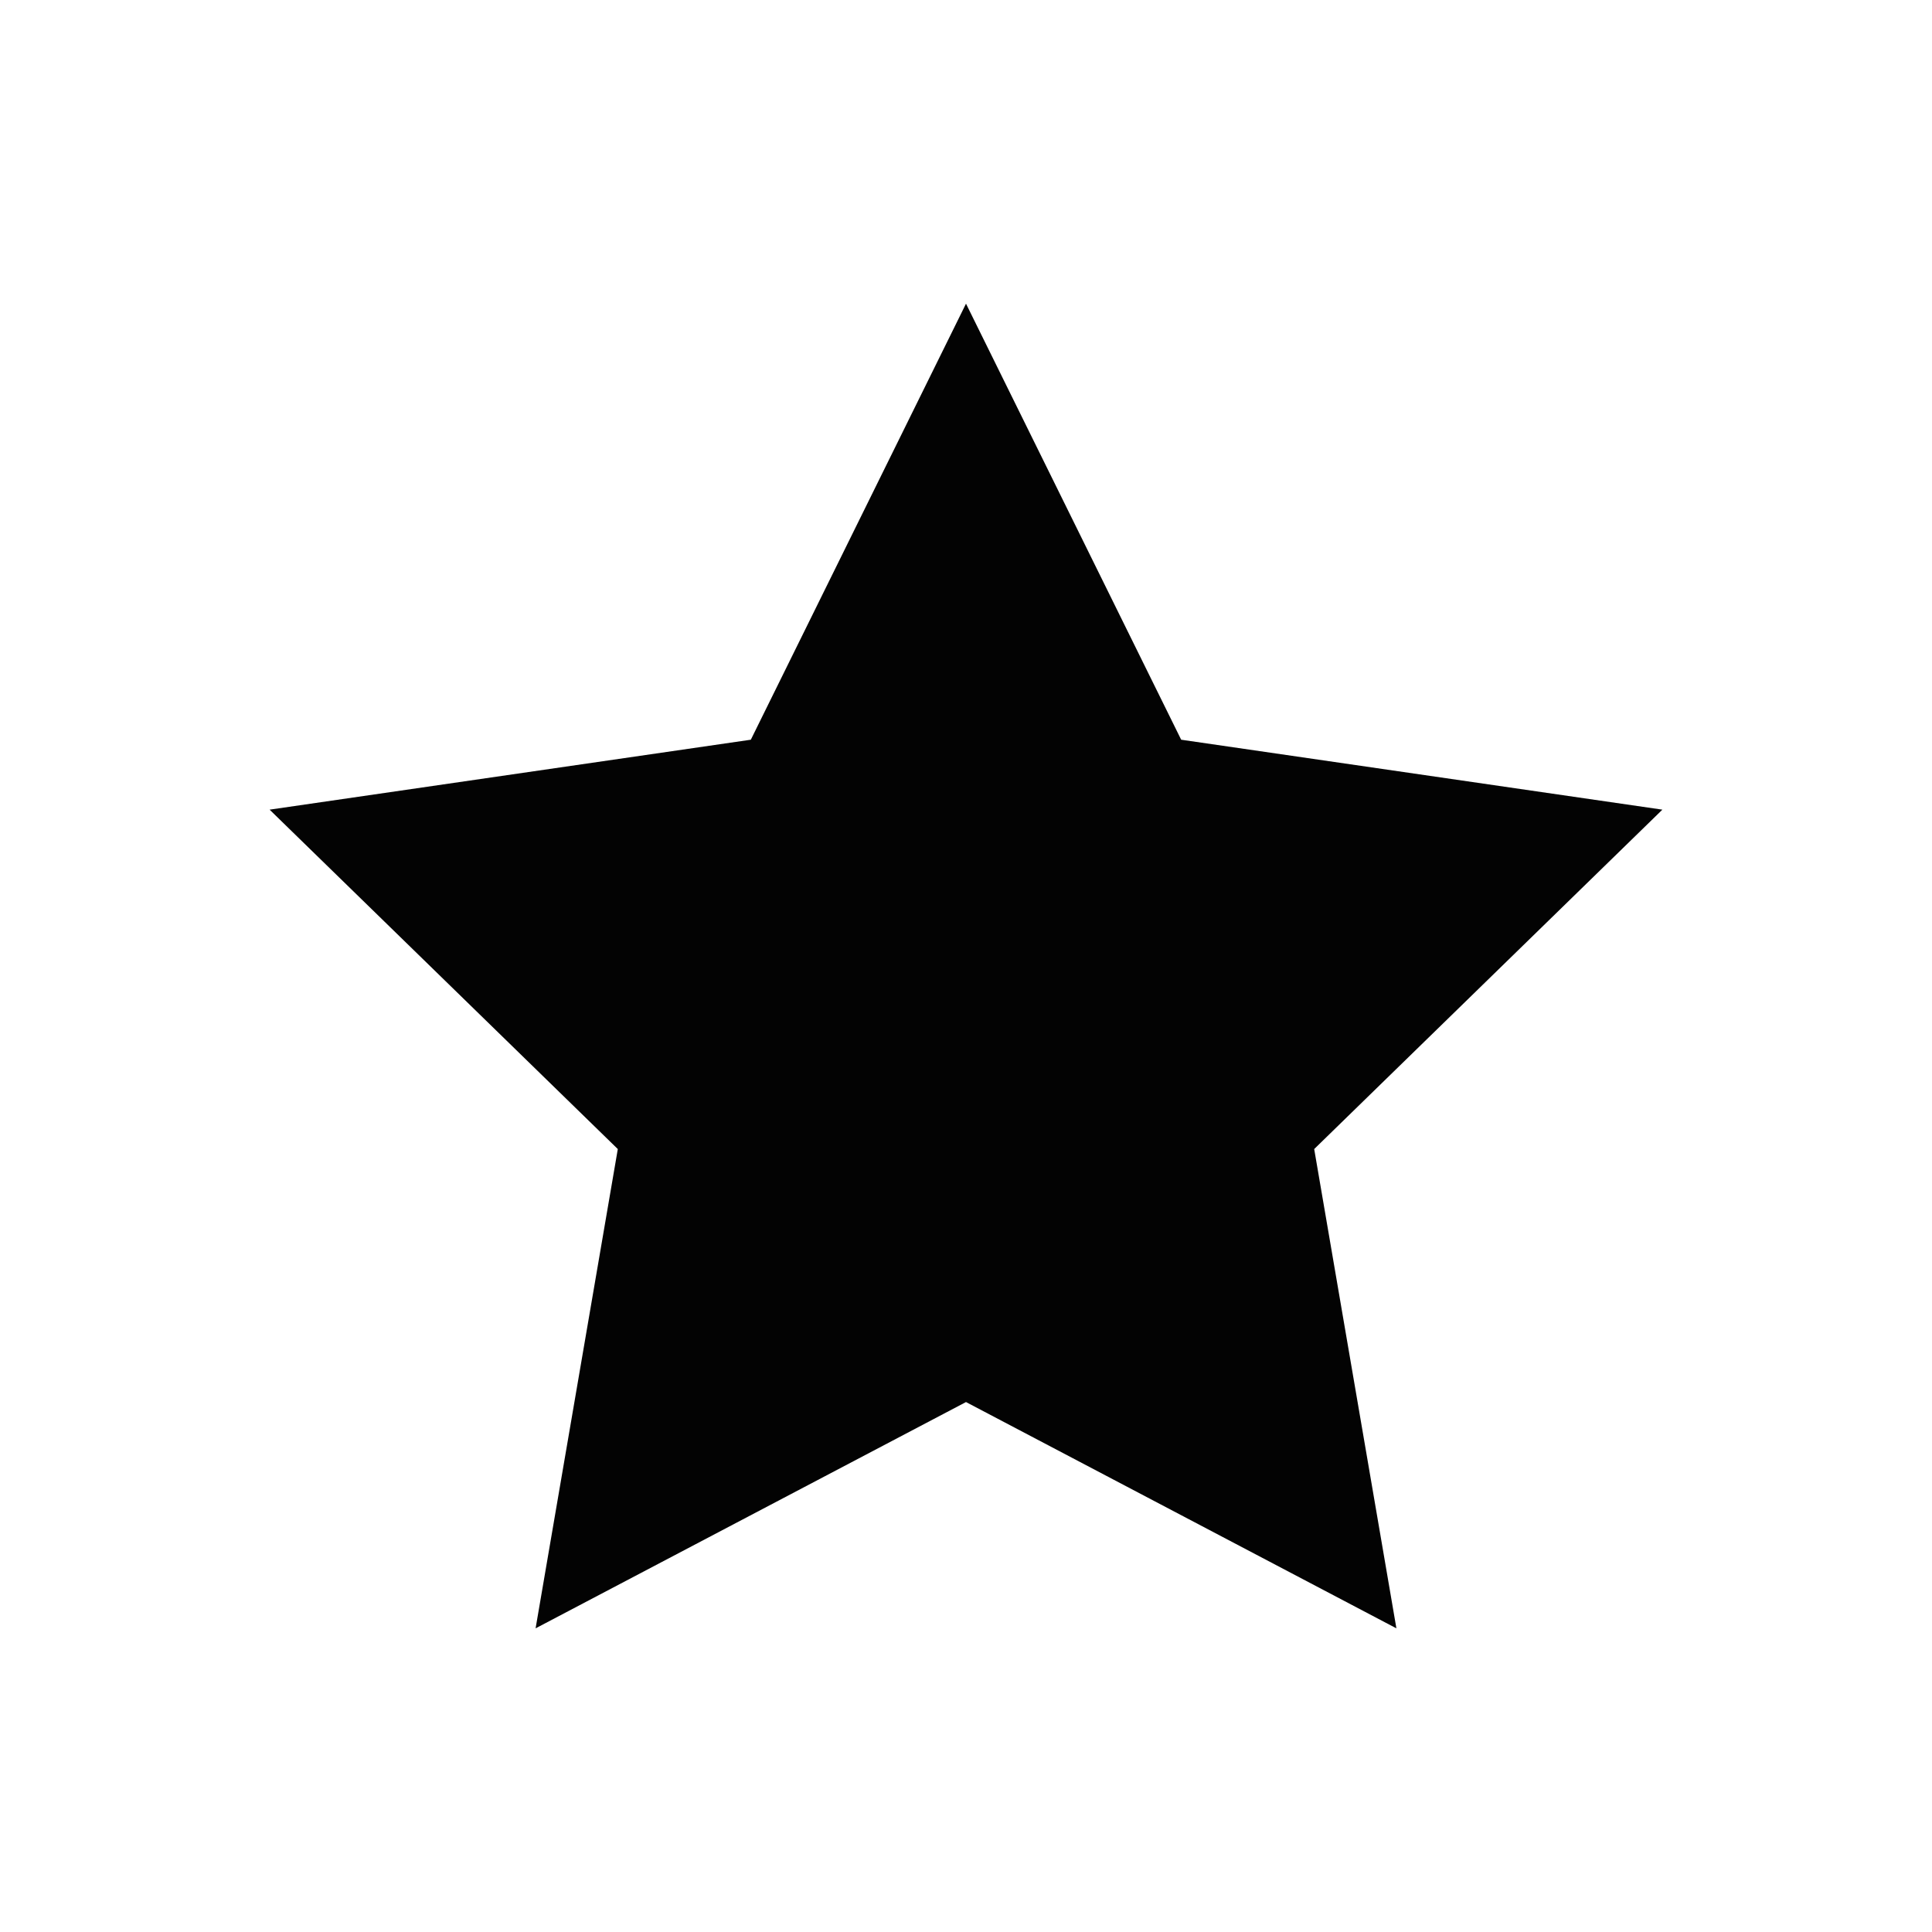
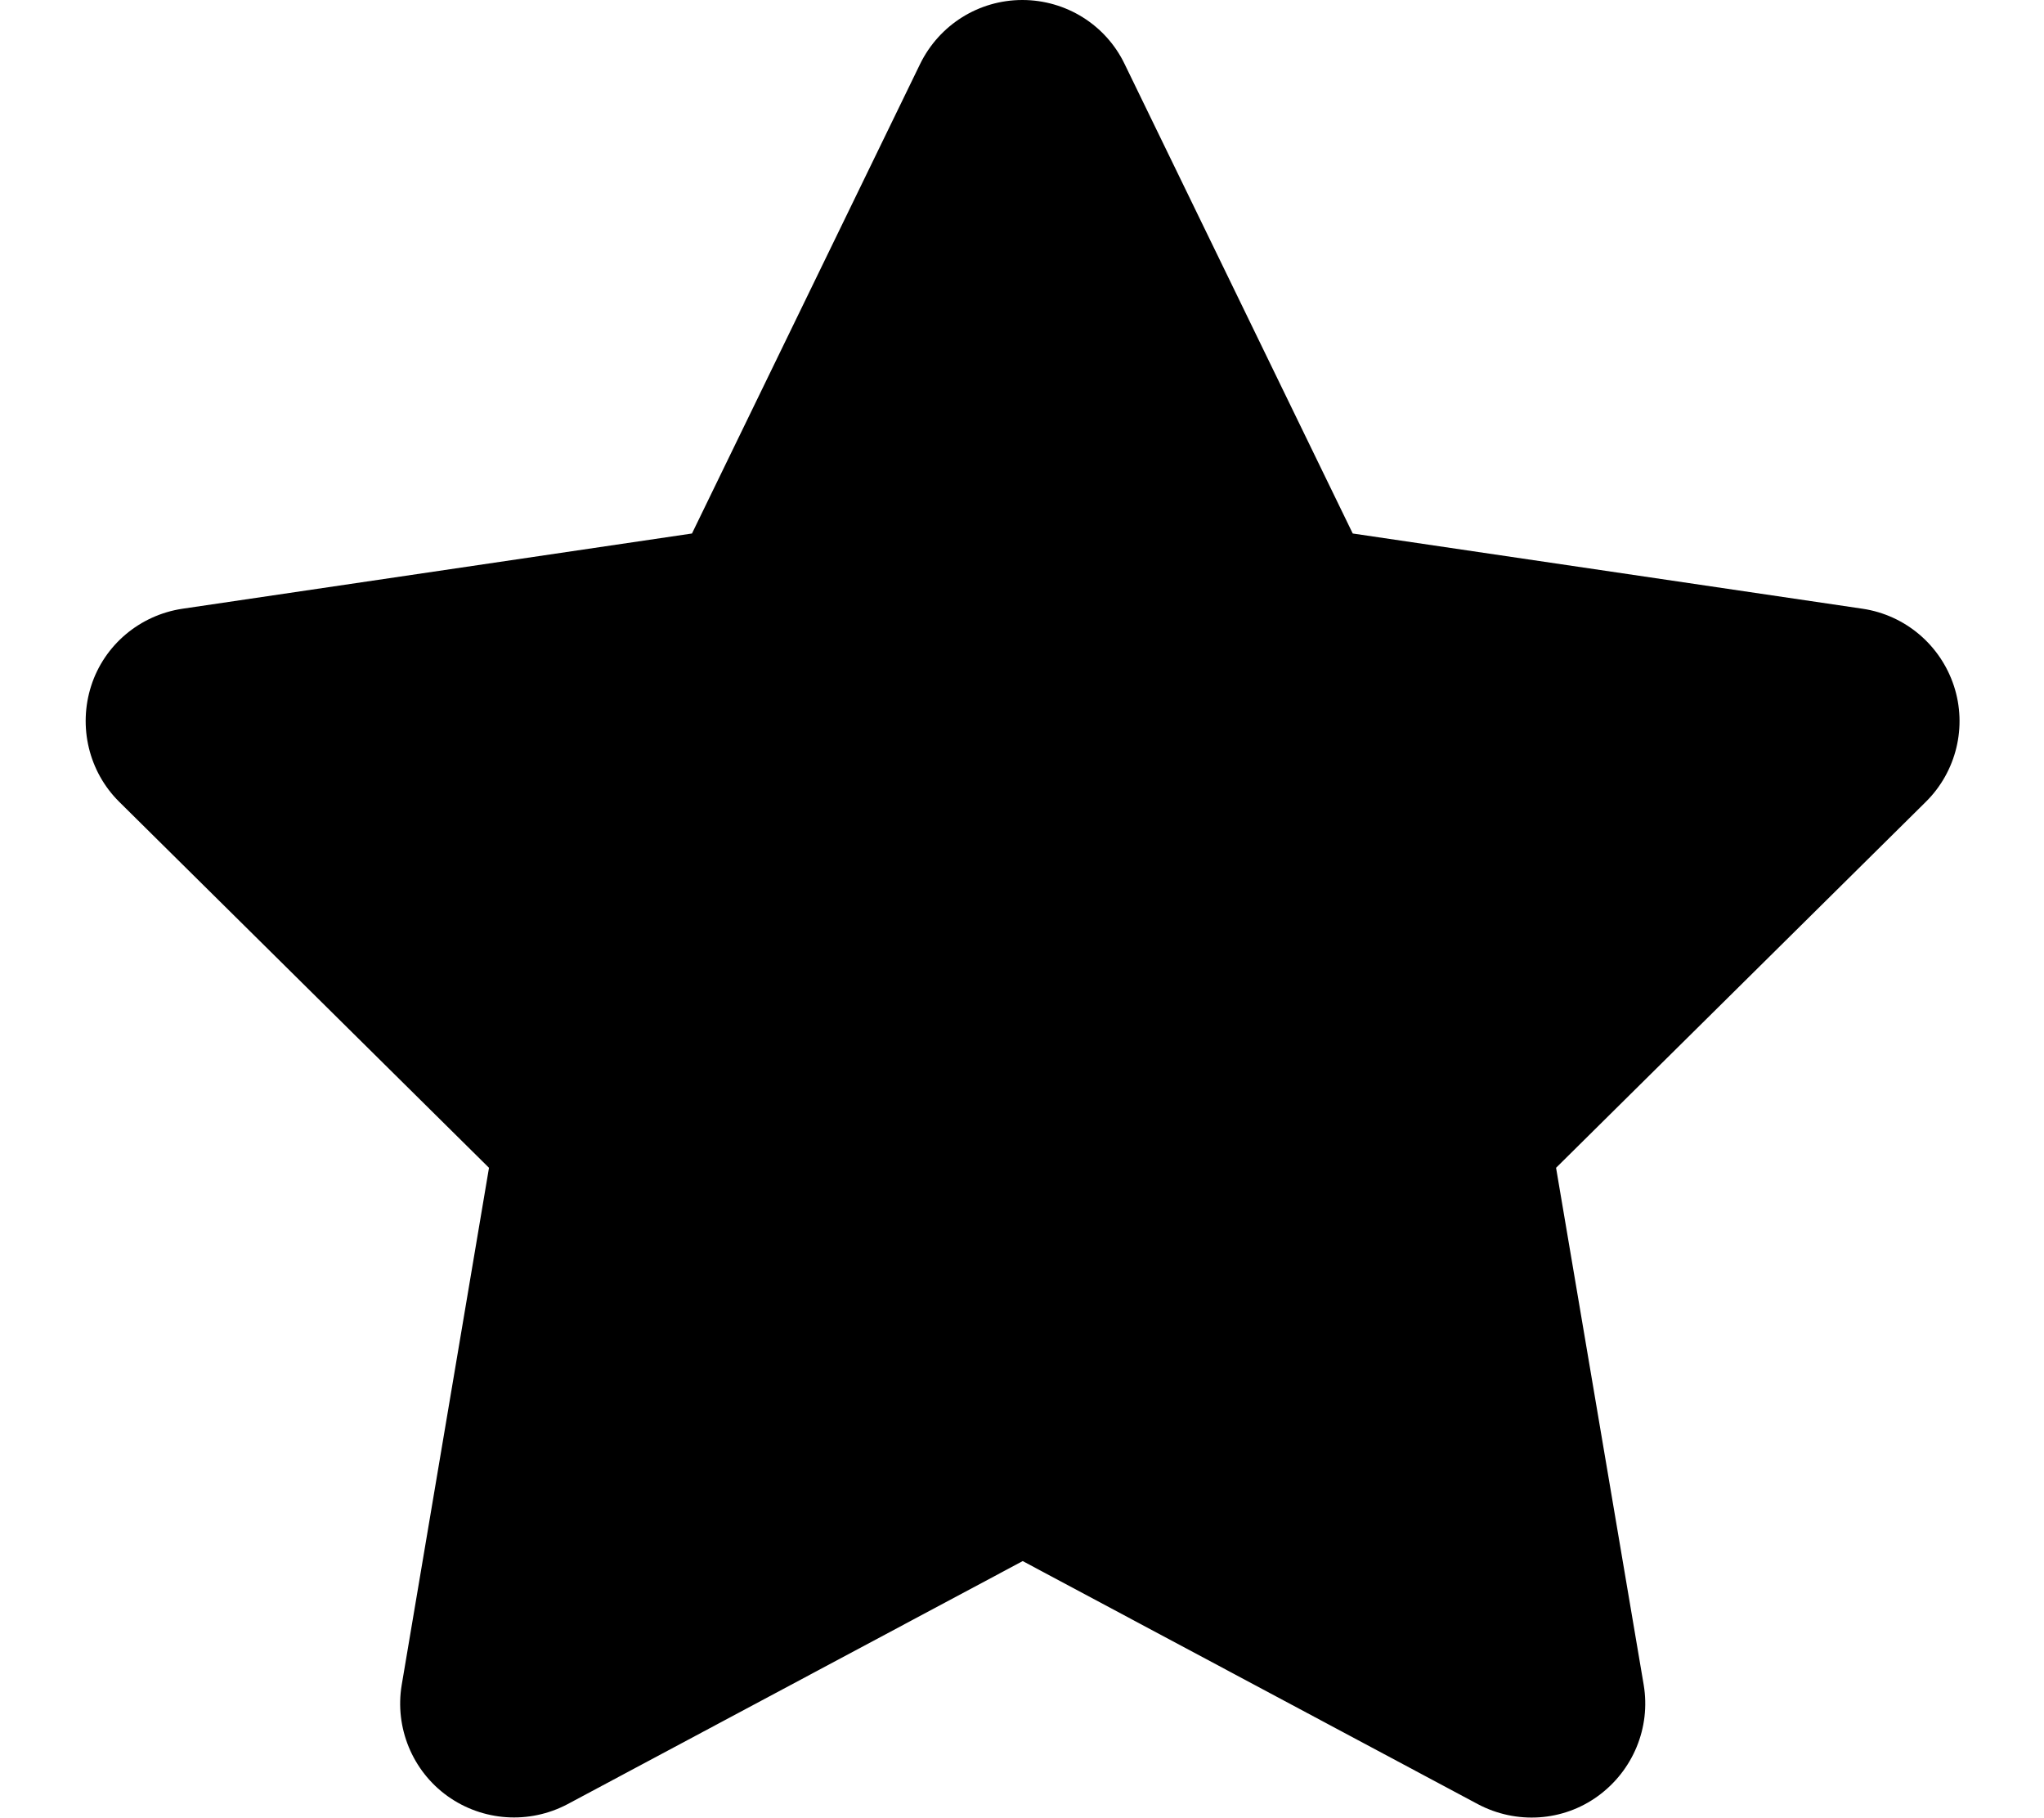
- <svg xmlns="http://www.w3.org/2000/svg" id="Layer_1" data-name="Layer 1" viewBox="0 0 400 400">
-   <defs>
-     <style>
-       .cls-1 {
-         fill: #030303;
-       }
-     </style>
-   </defs>
-   <polygon class="cls-1" points="200 62.87 244.55 153.15 344.18 167.63 272.09 237.9 289.11 337.13 200 290.28 110.89 337.13 127.91 237.9 55.82 167.63 155.45 153.15 200 62.87" />
+ <svg xmlns="http://www.w3.org/2000/svg" viewBox="0 0 576 512">
+   <path d="M316.9 18C311.6 7 300.4 0 288.1 0s-23.4 7-28.8 18L195 150.3 51.4 171.5c-12 1.8-22 10.2-25.7 21.7s-.7 24.2 7.9 32.7L137.8 329 113.2 474.7c-2 12 3 24.2 12.9 31.3s23 8 33.8 2.3l128.3-68.5 128.3 68.5c10.8 5.7 23.9 4.9 33.8-2.3s14.9-19.3 12.9-31.3L438.5 329 542.7 225.9c8.6-8.5 11.7-21.2 7.9-32.7s-13.7-19.9-25.7-21.7L381.2 150.3 316.9 18z" />
</svg>
